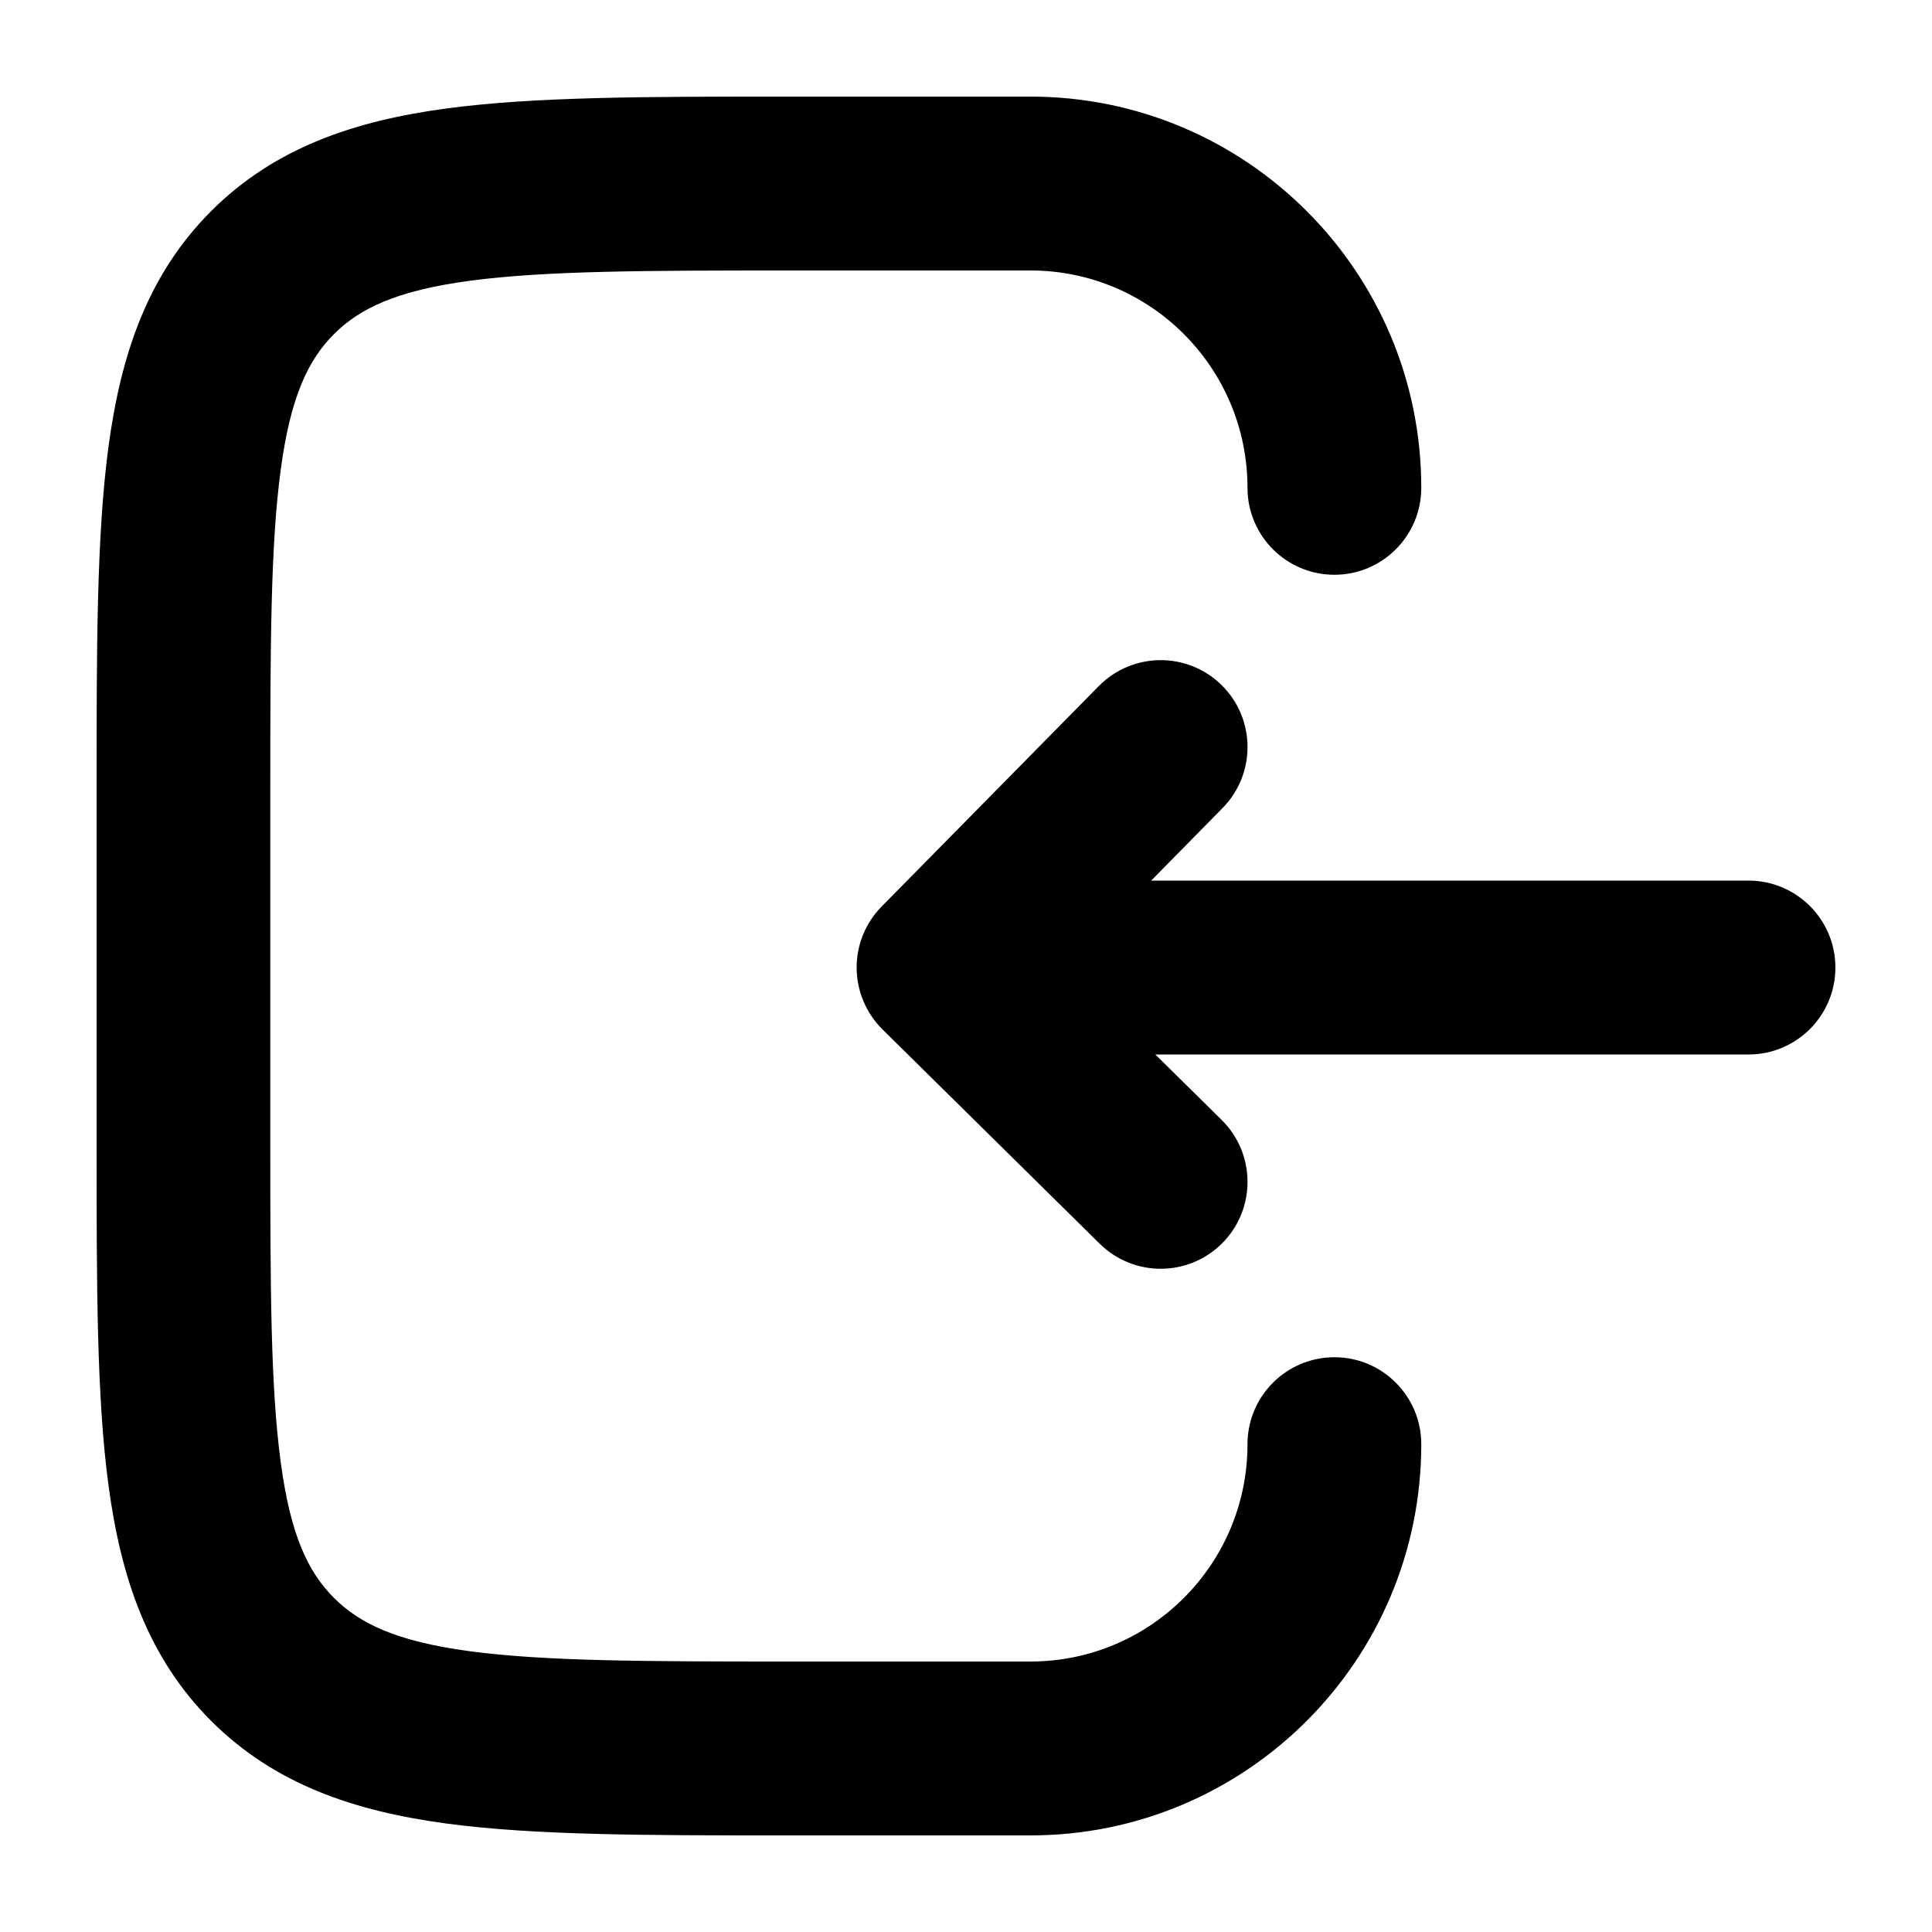
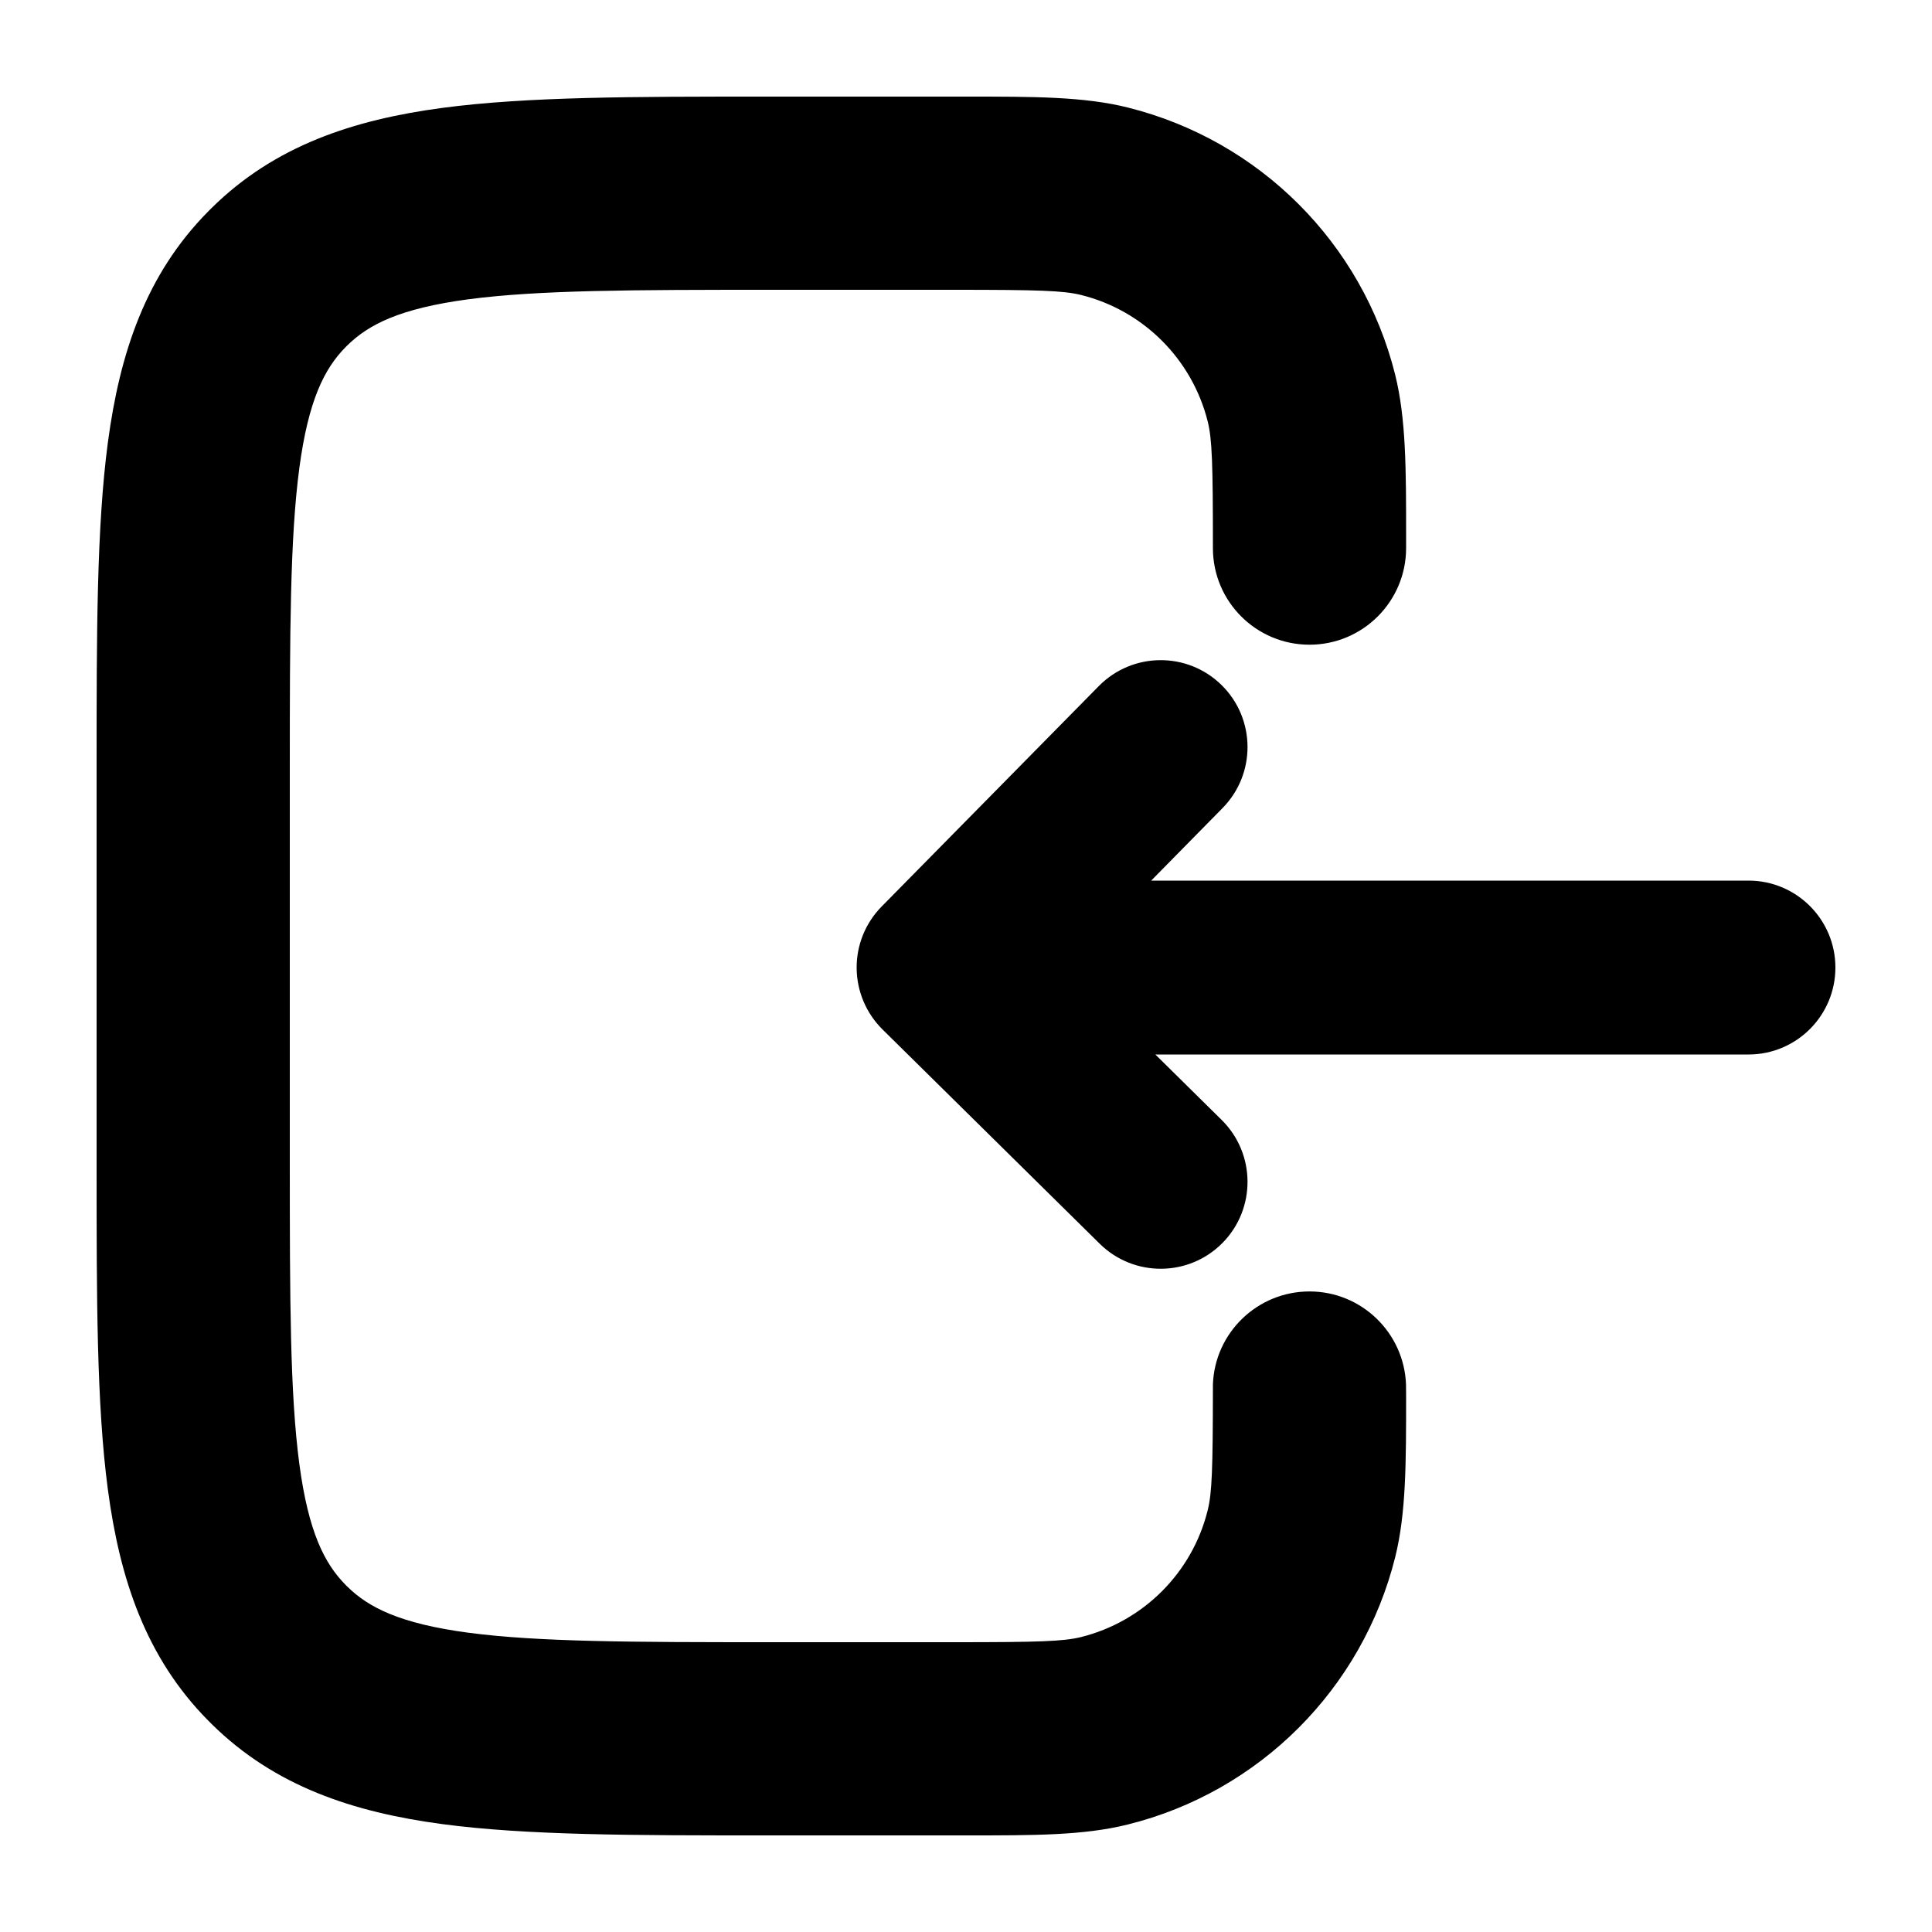
<svg xmlns="http://www.w3.org/2000/svg" width="20" height="20" viewBox="0 0 20 20" fill="currentcolor">
-   <path fill-rule="evenodd" d="M8.129 1L10.667 1C12.901 1 14.713 2.813 14.713 5.05C14.713 5.547 14.31 5.95 13.814 5.95C13.317 5.95 12.914 5.547 12.914 5.05C12.914 3.807 11.908 2.8 10.667 2.8H8.194C6.685 2.8 5.643 2.802 4.86 2.907C4.103 3.009 3.723 3.193 3.457 3.459C3.191 3.725 3.007 4.106 2.906 4.864C2.8 5.647 2.798 6.69 2.798 8.2V11.8C2.798 13.31 2.8 14.353 2.906 15.136C3.007 15.895 3.191 16.275 3.457 16.541C3.723 16.807 4.103 16.991 4.86 17.093C5.643 17.198 6.685 17.2 8.194 17.2H10.667C11.908 17.2 12.914 16.193 12.914 14.95C12.914 14.453 13.317 14.05 13.814 14.05C14.31 14.05 14.713 14.453 14.713 14.95C14.713 17.187 12.901 19 10.667 19H8.129C6.7 19 5.538 19 4.62 18.877C3.664 18.748 2.841 18.47 2.185 17.814C1.529 17.157 1.252 16.334 1.123 15.376C1 14.459 1 13.295 1 11.865V8.135C1 6.705 1 5.542 1.123 4.624C1.252 3.666 1.529 2.843 2.185 2.186C2.841 1.53 3.664 1.252 4.62 1.123C5.538 1 6.7 1 8.129 1Z" fill="currentcolor" />
  <path fill-rule="evenodd" d="M8.868 10.022C8.866 9.784 8.959 9.554 9.127 9.384L11.375 7.102C11.724 6.748 12.293 6.744 12.647 7.093C13 7.442 13.004 8.012 12.655 8.366L11.917 9.116L18.101 9.116C18.597 9.116 19 9.519 19 10.016C19 10.513 18.597 10.916 18.101 10.916L11.96 10.916L12.646 11.593C13 11.942 13.004 12.512 12.656 12.866C12.307 13.22 11.738 13.224 11.384 12.875L9.136 10.657C8.966 10.489 8.87 10.261 8.868 10.022Z" fill="currentcolor" />
+   <path d="M11.193 3.054C11.008 3.008 10.754 3 9.88 3H7.977C6.546 3 5.572 3.002 4.843 3.099C4.142 3.193 3.816 3.358 3.594 3.577L3.577 3.594C3.358 3.816 3.193 4.142 3.099 4.843C3.002 5.572 3 6.546 3 7.977V12.023C3 13.454 3.002 14.428 3.099 15.157C3.193 15.858 3.358 16.184 3.577 16.406L3.594 16.423C3.816 16.642 4.142 16.807 4.843 16.901C5.572 16.998 6.546 17 7.977 17H9.888C10.754 17 11.006 16.992 11.19 16.947C11.836 16.786 12.342 16.281 12.502 15.634C12.547 15.453 12.555 15.207 12.556 14.374L12.556 14.369L12.556 14.364C12.556 14.354 12.556 14.343 12.556 14.332C12.575 13.797 13.016 13.369 13.556 13.369C14.095 13.369 14.535 13.797 14.555 14.332L14.556 14.456C14.556 15.141 14.556 15.662 14.444 16.116C14.104 17.482 13.038 18.549 11.672 18.888C11.217 19.001 10.697 19 10.012 19L7.907 19C6.564 19 5.456 19 4.578 18.883C3.657 18.76 2.843 18.492 2.189 17.845L2.155 17.811C1.508 17.157 1.24 16.343 1.117 15.422C1 14.544 1 13.436 1 12.093V7.907C1 6.564 1 5.456 1.117 4.578C1.24 3.657 1.508 2.843 2.155 2.189L2.189 2.155C2.843 1.508 3.657 1.24 4.578 1.117C5.456 1 6.564 1 7.907 1L10.005 1C10.697 1 11.222 0.999 11.679 1.114C13.039 1.455 14.101 2.516 14.442 3.876C14.556 4.334 14.556 4.859 14.556 5.55L14.556 5.675C14.555 6.227 14.107 6.674 13.556 6.674C13.003 6.674 12.556 6.226 12.556 5.674L12.556 5.668C12.556 4.8 12.548 4.547 12.502 4.362C12.34 3.718 11.837 3.215 11.193 3.054Z" fill="currentcolor" />
</svg>
